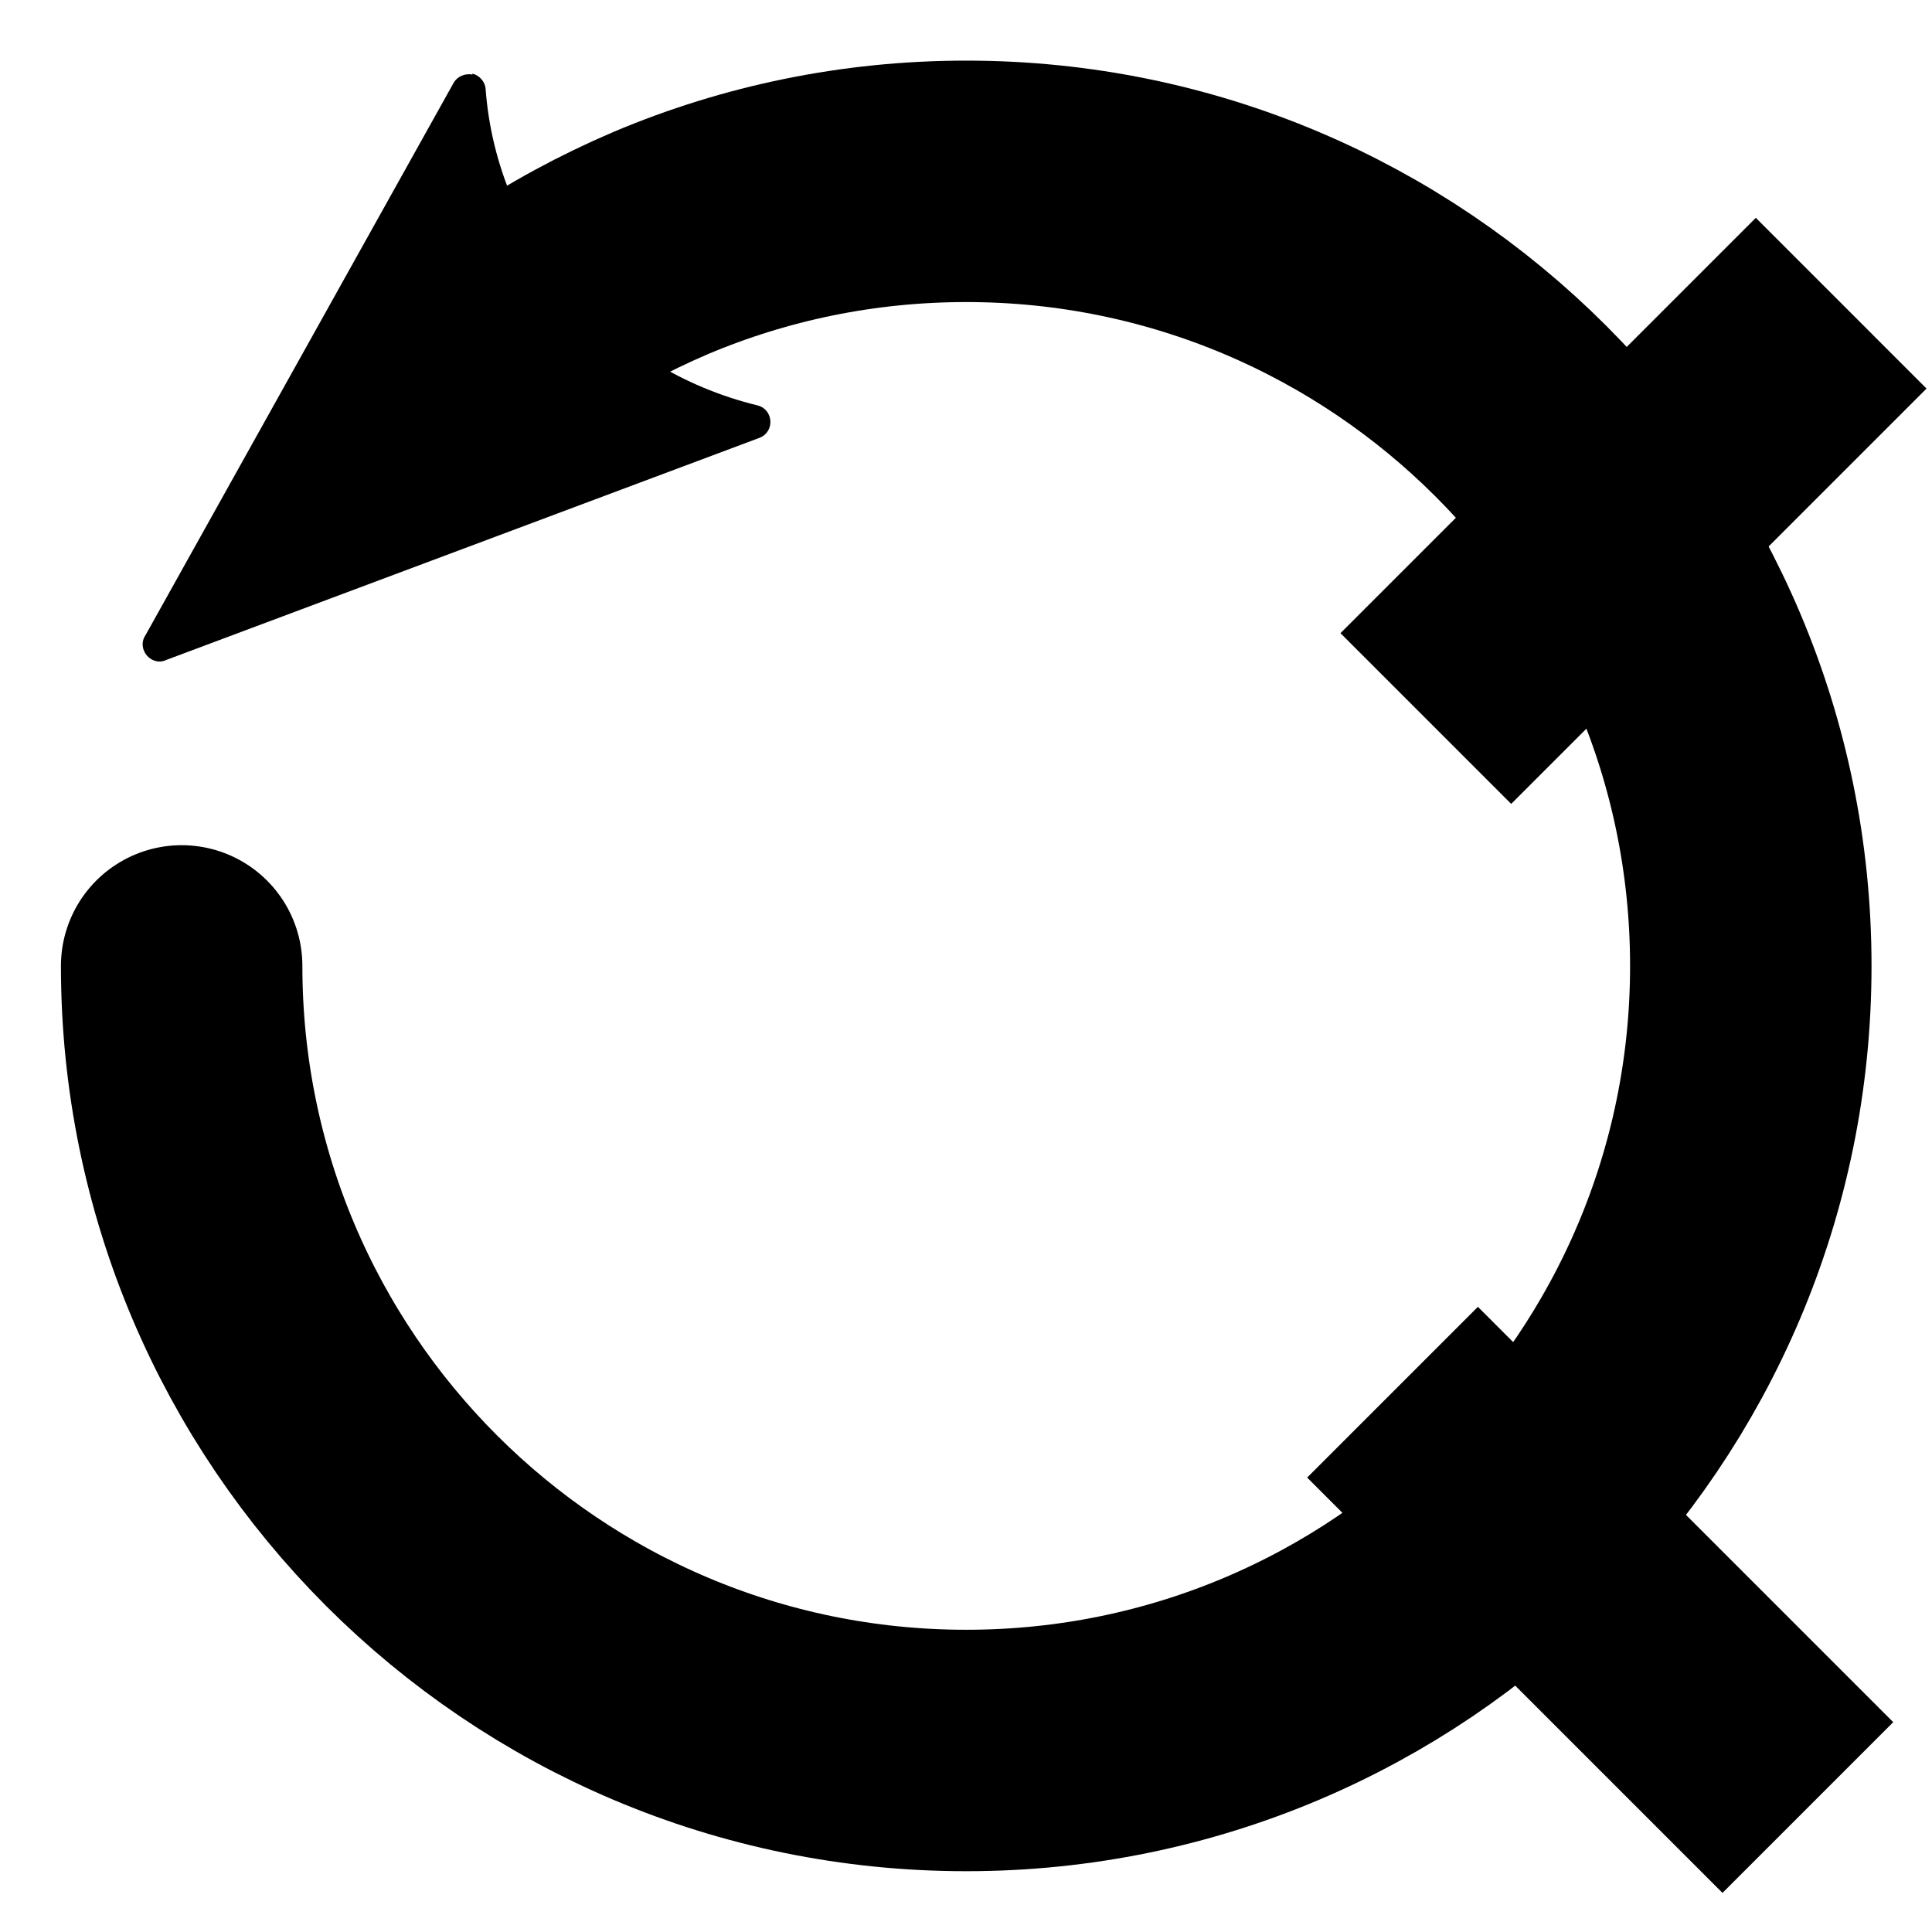
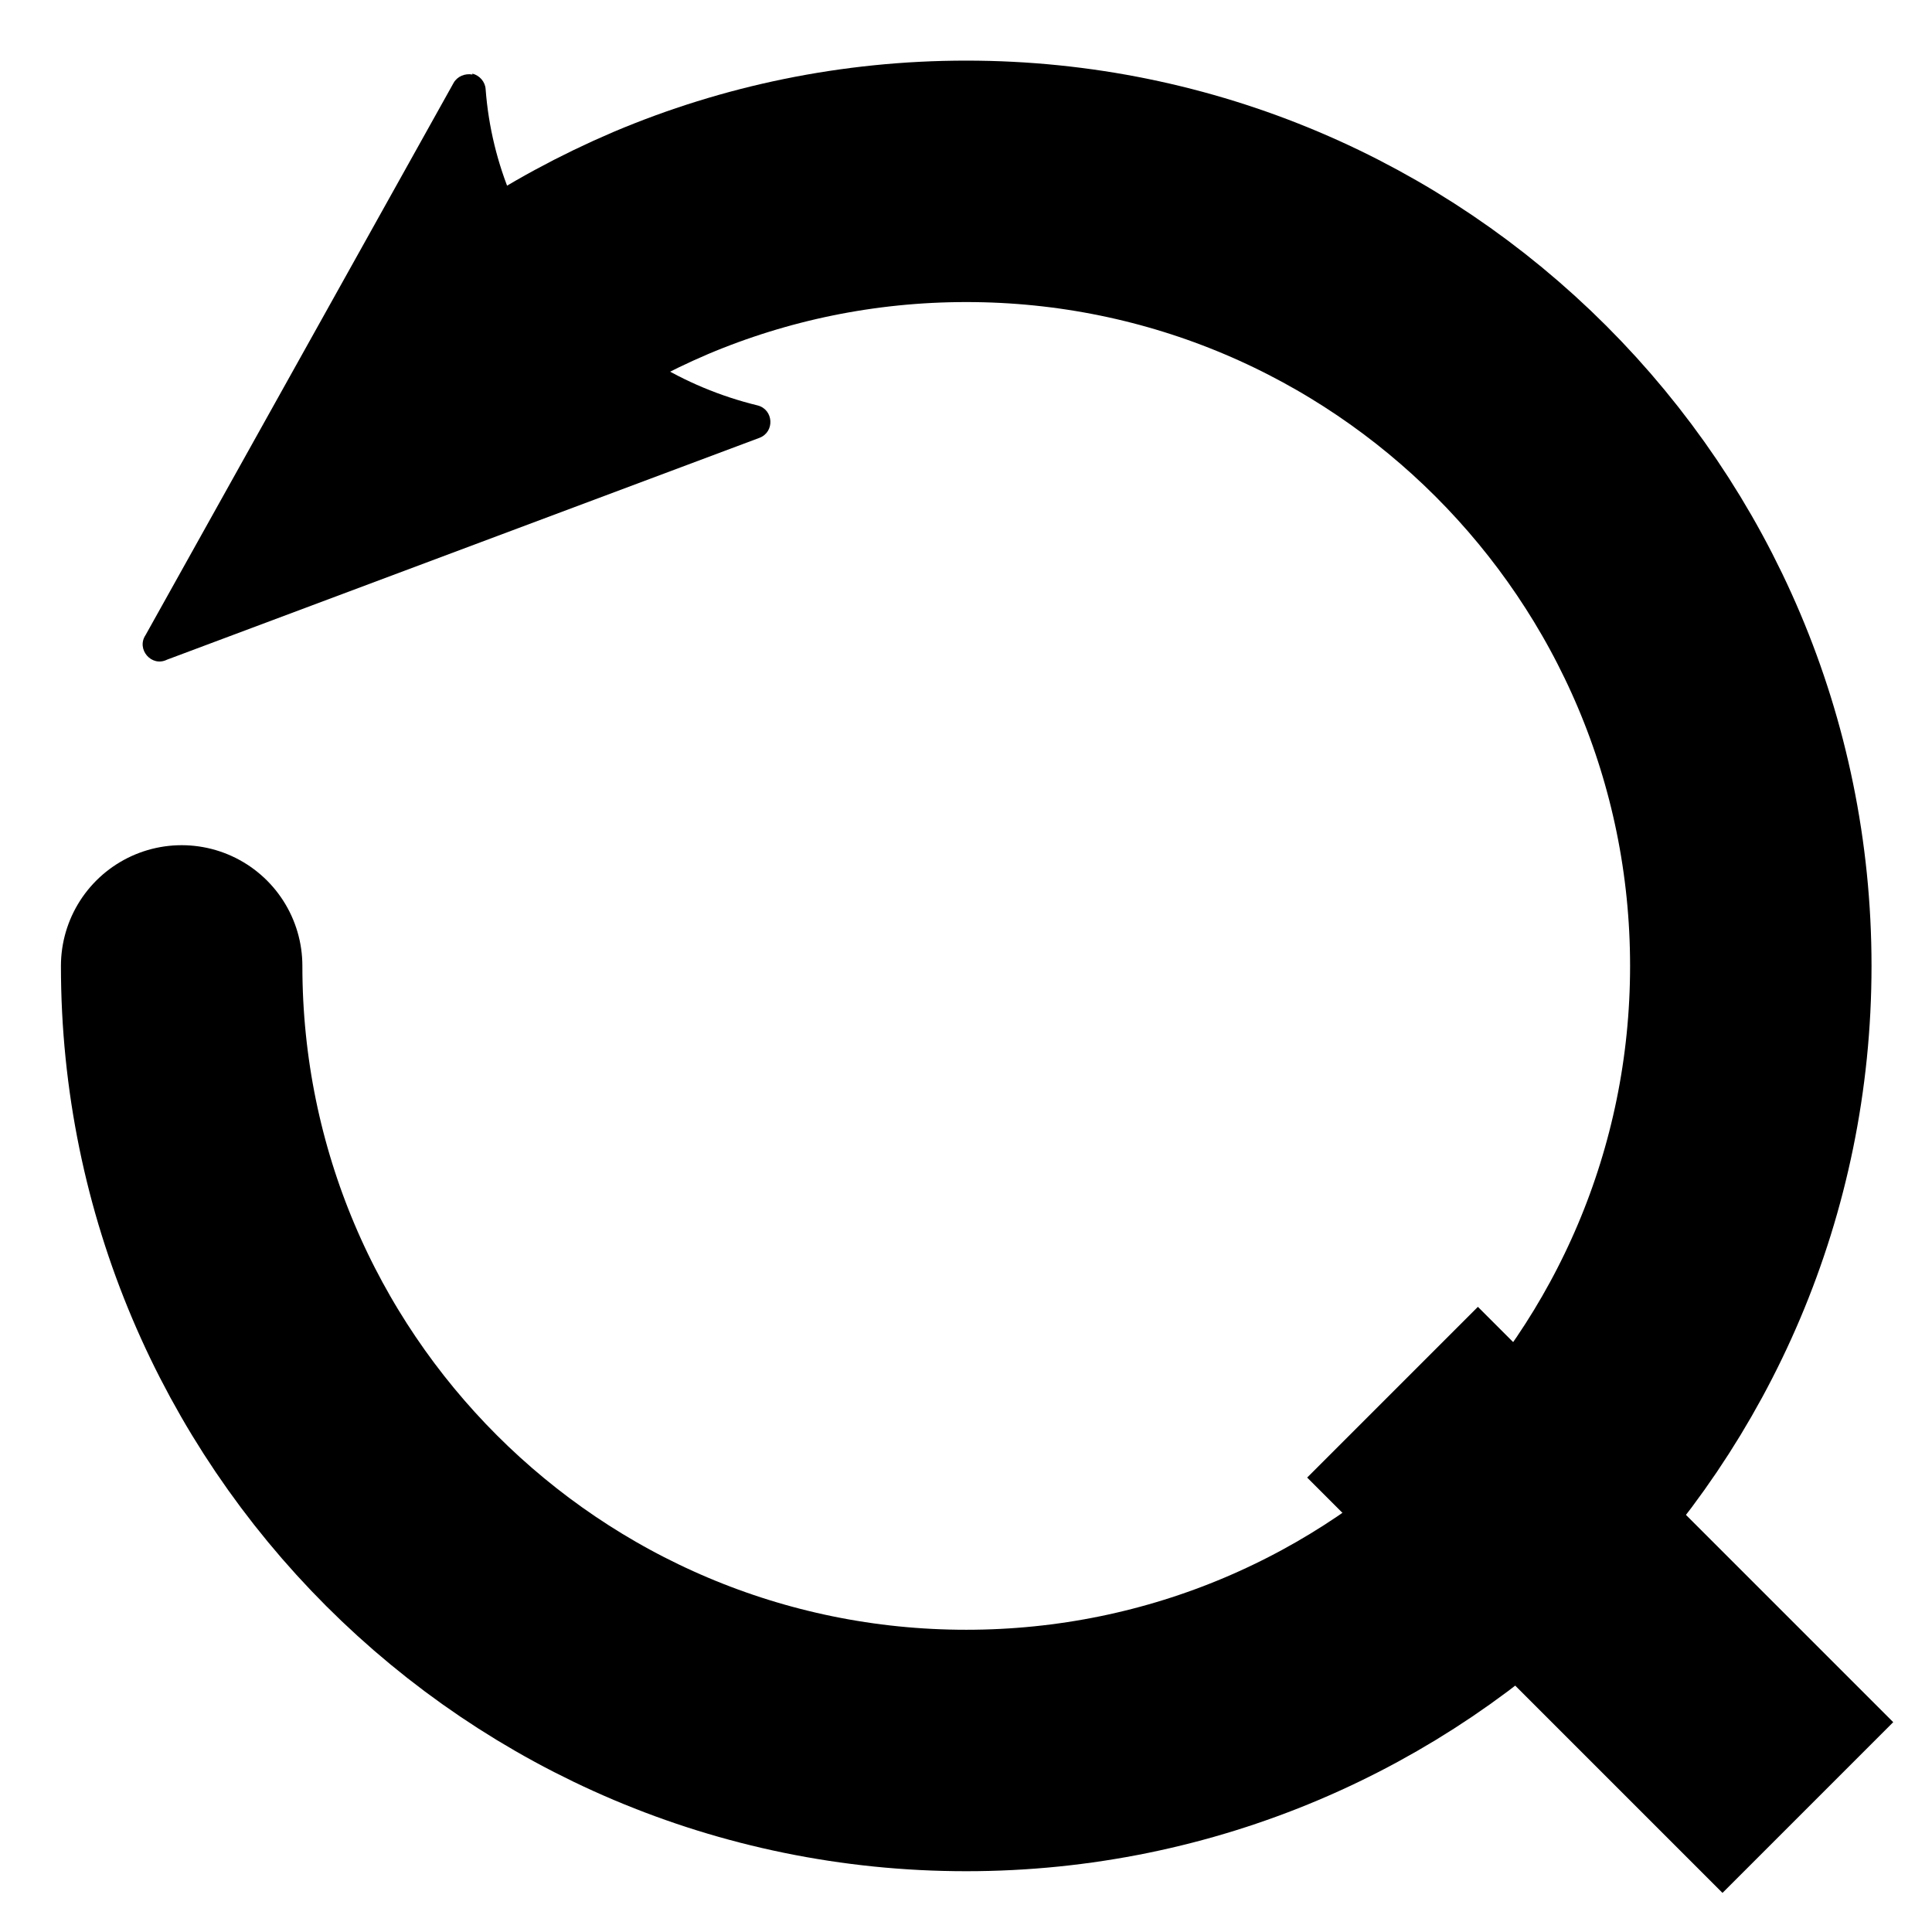
<svg xmlns="http://www.w3.org/2000/svg" width="16" height="16" viewBox="0 0 4.233 4.233" version="1.1" id="svg8">
  <defs id="defs2">
    <marker style="overflow:visible" id="marker1290" refX="0.0" refY="0.0" orient="auto">
      <path transform="scale(0.3) translate(-2.3,0)" d="M 8.719,4.034 L -2.207,0.016 L 8.719,-4.002 C 6.973,-1.63 6.983,1.616 8.719,4.034 z " style="stroke:context-stroke;fill-rule:evenodd;fill:context-stroke;stroke-width:0.625;stroke-linejoin:round" id="path1288" />
    </marker>
    <marker style="overflow:visible" id="marker1280" refX="0.0" refY="0.0" orient="auto">
      <path transform="scale(0.2) translate(6,0)" style="fill-rule:evenodd;fill:context-stroke;stroke:context-stroke;stroke-width:1.0pt" d="M 0.0,0.0 L 5.0,-5.0 L -12.5,0.0 L 5.0,5.0 L 0.0,0.0 z " id="path1278" />
    </marker>
    <marker style="overflow:visible" id="marker1270" refX="0.0" refY="0.0" orient="auto">
      <path transform="scale(0.2) translate(6,0)" style="fill-rule:evenodd;fill:context-stroke;stroke:context-stroke;stroke-width:1.0pt" d="M 0.0,0.0 L 5.0,-5.0 L -12.5,0.0 L 5.0,5.0 L 0.0,0.0 z " id="path882" />
    </marker>
    <marker style="overflow:visible" id="marker1131" refX="0.0" refY="0.0" orient="auto">
      <path transform="scale(0.3) translate(-2.3,0)" d="M 8.719,4.034 L -2.207,0.016 L 8.719,-4.002 C 6.973,-1.63 6.983,1.616 8.719,4.034 z " style="stroke:context-stroke;fill-rule:evenodd;fill:context-stroke;stroke-width:0.625;stroke-linejoin:round" id="path900" />
    </marker>
    <marker style="overflow:visible" id="Arrow2Sstart" refX="0.0" refY="0.0" orient="auto">
      <path transform="scale(0.3) translate(-2.3,0)" d="M 8.719,4.034 L -2.207,0.016 L 8.719,-4.002 C 6.973,-1.63 6.983,1.616 8.719,4.034 z " style="stroke:context-stroke;fill-rule:evenodd;fill:context-stroke;stroke-width:0.625;stroke-linejoin:round" id="path3544" />
    </marker>
    <marker style="overflow:visible" id="Arrow1Sstart" refX="0.0" refY="0.0" orient="auto">
      <path transform="scale(0.2) translate(6,0)" style="fill-rule:evenodd;fill:context-stroke;stroke:context-stroke;stroke-width:1.0pt" d="M 0.0,0.0 L 5.0,-5.0 L -12.5,0.0 L 5.0,5.0 L 0.0,0.0 z " id="path3526" />
    </marker>
    <marker style="overflow:visible" id="Arrow1Mstart" refX="0.0" refY="0.0" orient="auto">
      <path transform="scale(0.4) translate(10,0)" style="fill-rule:evenodd;fill:context-stroke;stroke:context-stroke;stroke-width:1.0pt" d="M 0.0,0.0 L 5.0,-5.0 L -12.5,0.0 L 5.0,5.0 L 0.0,0.0 z " id="path3520" />
    </marker>
    <marker id="ExperimentalArrow" refX="5.0" refY="3.0" orient="auto-start-reverse">
      <path style="fill:context-stroke" d="m 10,3 -10,3 0,-6 z" id="path3767" />
    </marker>
    <marker style="overflow:visible" id="Arrow2Lstart" refX="0.0" refY="0.0" orient="auto">
      <path transform="scale(1.1) translate(1,0)" d="M 8.719,4.034 L -2.207,0.016 L 8.719,-4.002 C 6.973,-1.63 6.983,1.616 8.719,4.034 z " style="stroke:context-stroke;fill-rule:evenodd;fill:context-stroke;stroke-width:0.625;stroke-linejoin:round" id="path3532" />
    </marker>
  </defs>
  <g id="layer1" transform="translate(0,-292.7667)">
    <path style="fill:#a02c2c;stroke:#000000;stroke-width:0.265px;stroke-linecap:butt;stroke-linejoin:miter;stroke-opacity:1" d="M -2.051,299.596 Z" id="path185" />
    <path style="fill:none;stroke:#000000;stroke-width:0.265px;stroke-linecap:butt;stroke-linejoin:miter;stroke-opacity:1" d="M 1.951,298.654 Z" id="path866" />
    <path style="fill:none;stroke:#000000;stroke-width:0.265px;stroke-linecap:butt;stroke-linejoin:miter;stroke-opacity:1" d="M -7.293,296.719 Z" id="path898" />
    <path style="fill:none;stroke:#000000;stroke-width:0.265px;stroke-linecap:butt;stroke-linejoin:miter;stroke-opacity:1" d="M -6.367,297.48 Z" id="path902" />
    <path style="fill:none;stroke:#000000;stroke-width:0.265px;stroke-linecap:butt;stroke-linejoin:miter;stroke-opacity:1" d="M -7.16,295.958 Z" id="path910" />
    <path id="path932" style="fill:none;stroke:#000000;stroke-width:0.529;stroke-linecap:round;stroke-miterlimit:1;stroke-dasharray:none" d="m 1.156,293.458 c 0.091,-0.062 0.189,-0.115 0.292,-0.159 0.206,-0.087 0.432,-0.135 0.669,-0.135 0.949,0 1.719,0.77 1.719,1.719 -10e-7,0.949 -0.77,1.719 -1.719,1.719 -0.949,0 -1.719,-0.77 -1.719,-1.719" />
    <path style="fill:none;stroke:#000000;stroke-width:0.529;stroke-linecap:butt;stroke-linejoin:miter;stroke-miterlimit:4;stroke-dasharray:none;stroke-opacity:1" d="m 3.051,295.817 0.91,0.91" id="path4837" />
-     <path style="fill:none;stroke:#000000;stroke-width:0.529;stroke-linecap:butt;stroke-linejoin:miter;stroke-miterlimit:4;stroke-dasharray:none;stroke-opacity:1" d="m 3.124,294.341 0.91,-0.91" id="path4837-3" />
    <path style="color:#000000;fill:#000000;fill-rule:evenodd;stroke-linejoin:round;-inkscape-stroke:none" d="m 1.035,292.93 c -0.016,-0.003 -0.033,0.004 -0.041,0.018 l -0.675,1.21 c -0.021,0.031 0.013,0.071 0.047,0.054 l 1.298,-0.486 c 0.034,-0.013 0.031,-0.062 -0.004,-0.071 -0.329,-0.08 -0.571,-0.36 -0.596,-0.693 -0.001,-0.016 -0.013,-0.03 -0.029,-0.034 z" id="path2173" />
  </g>
</svg>
